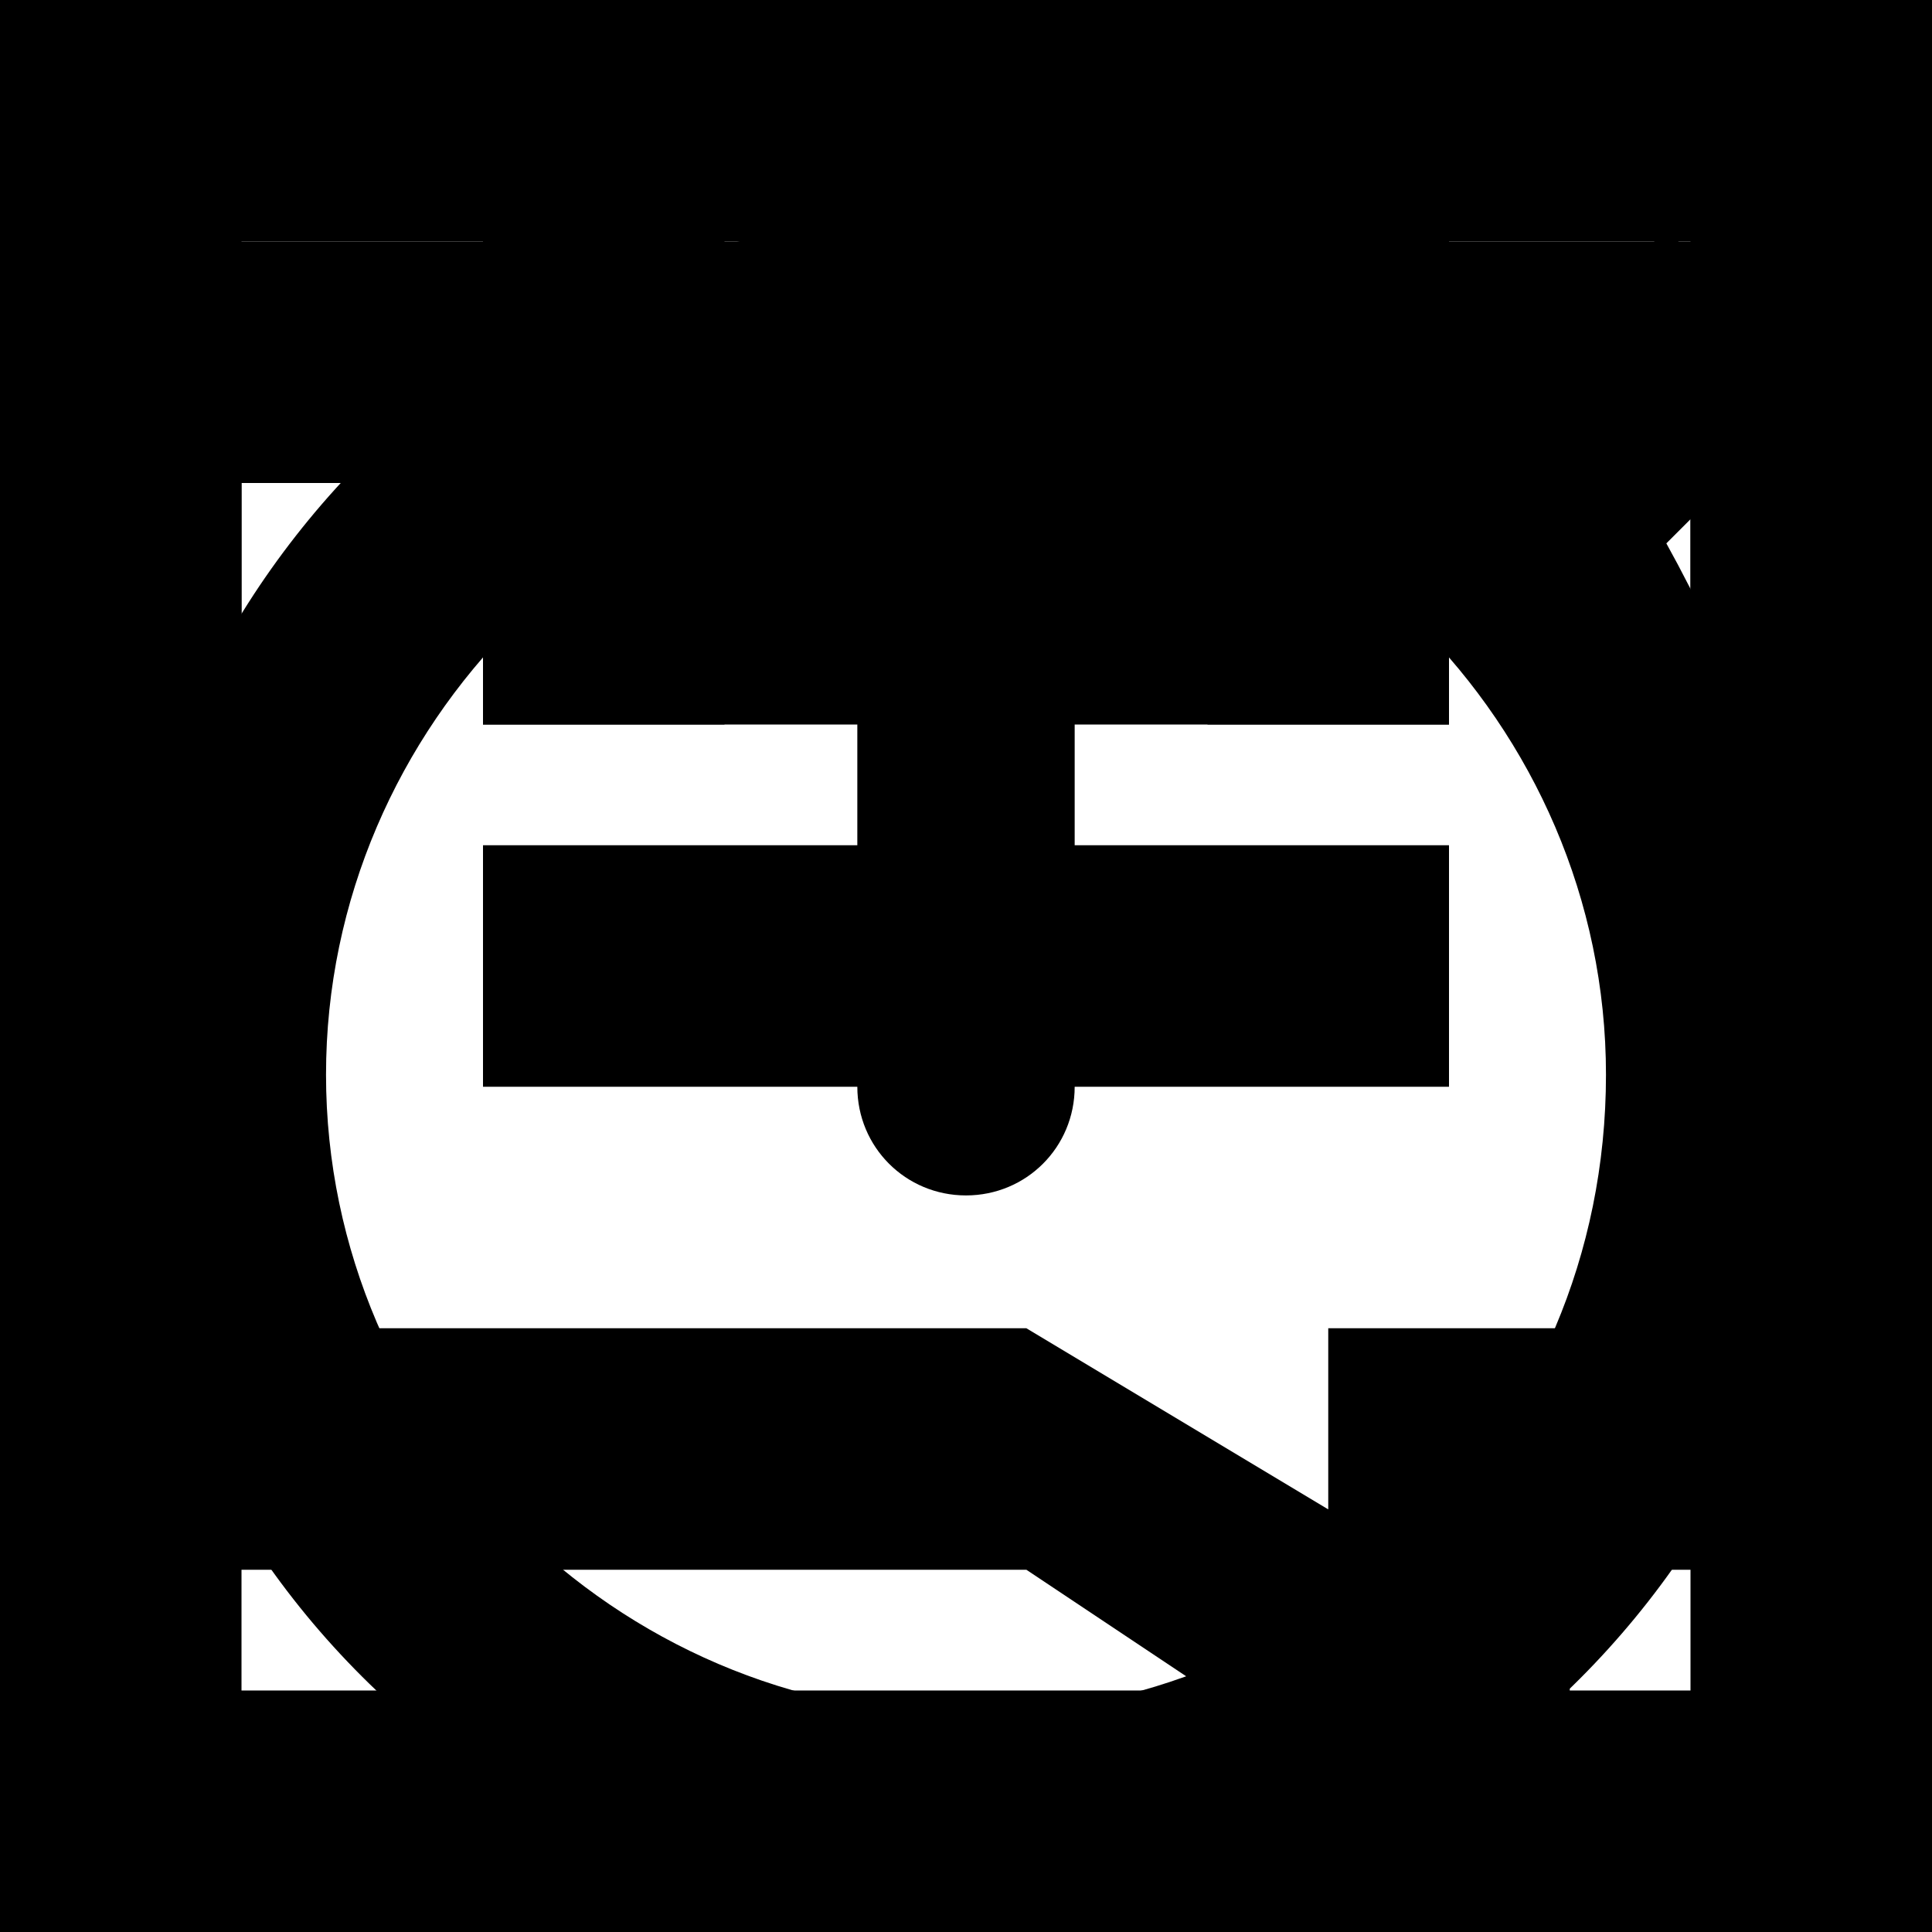
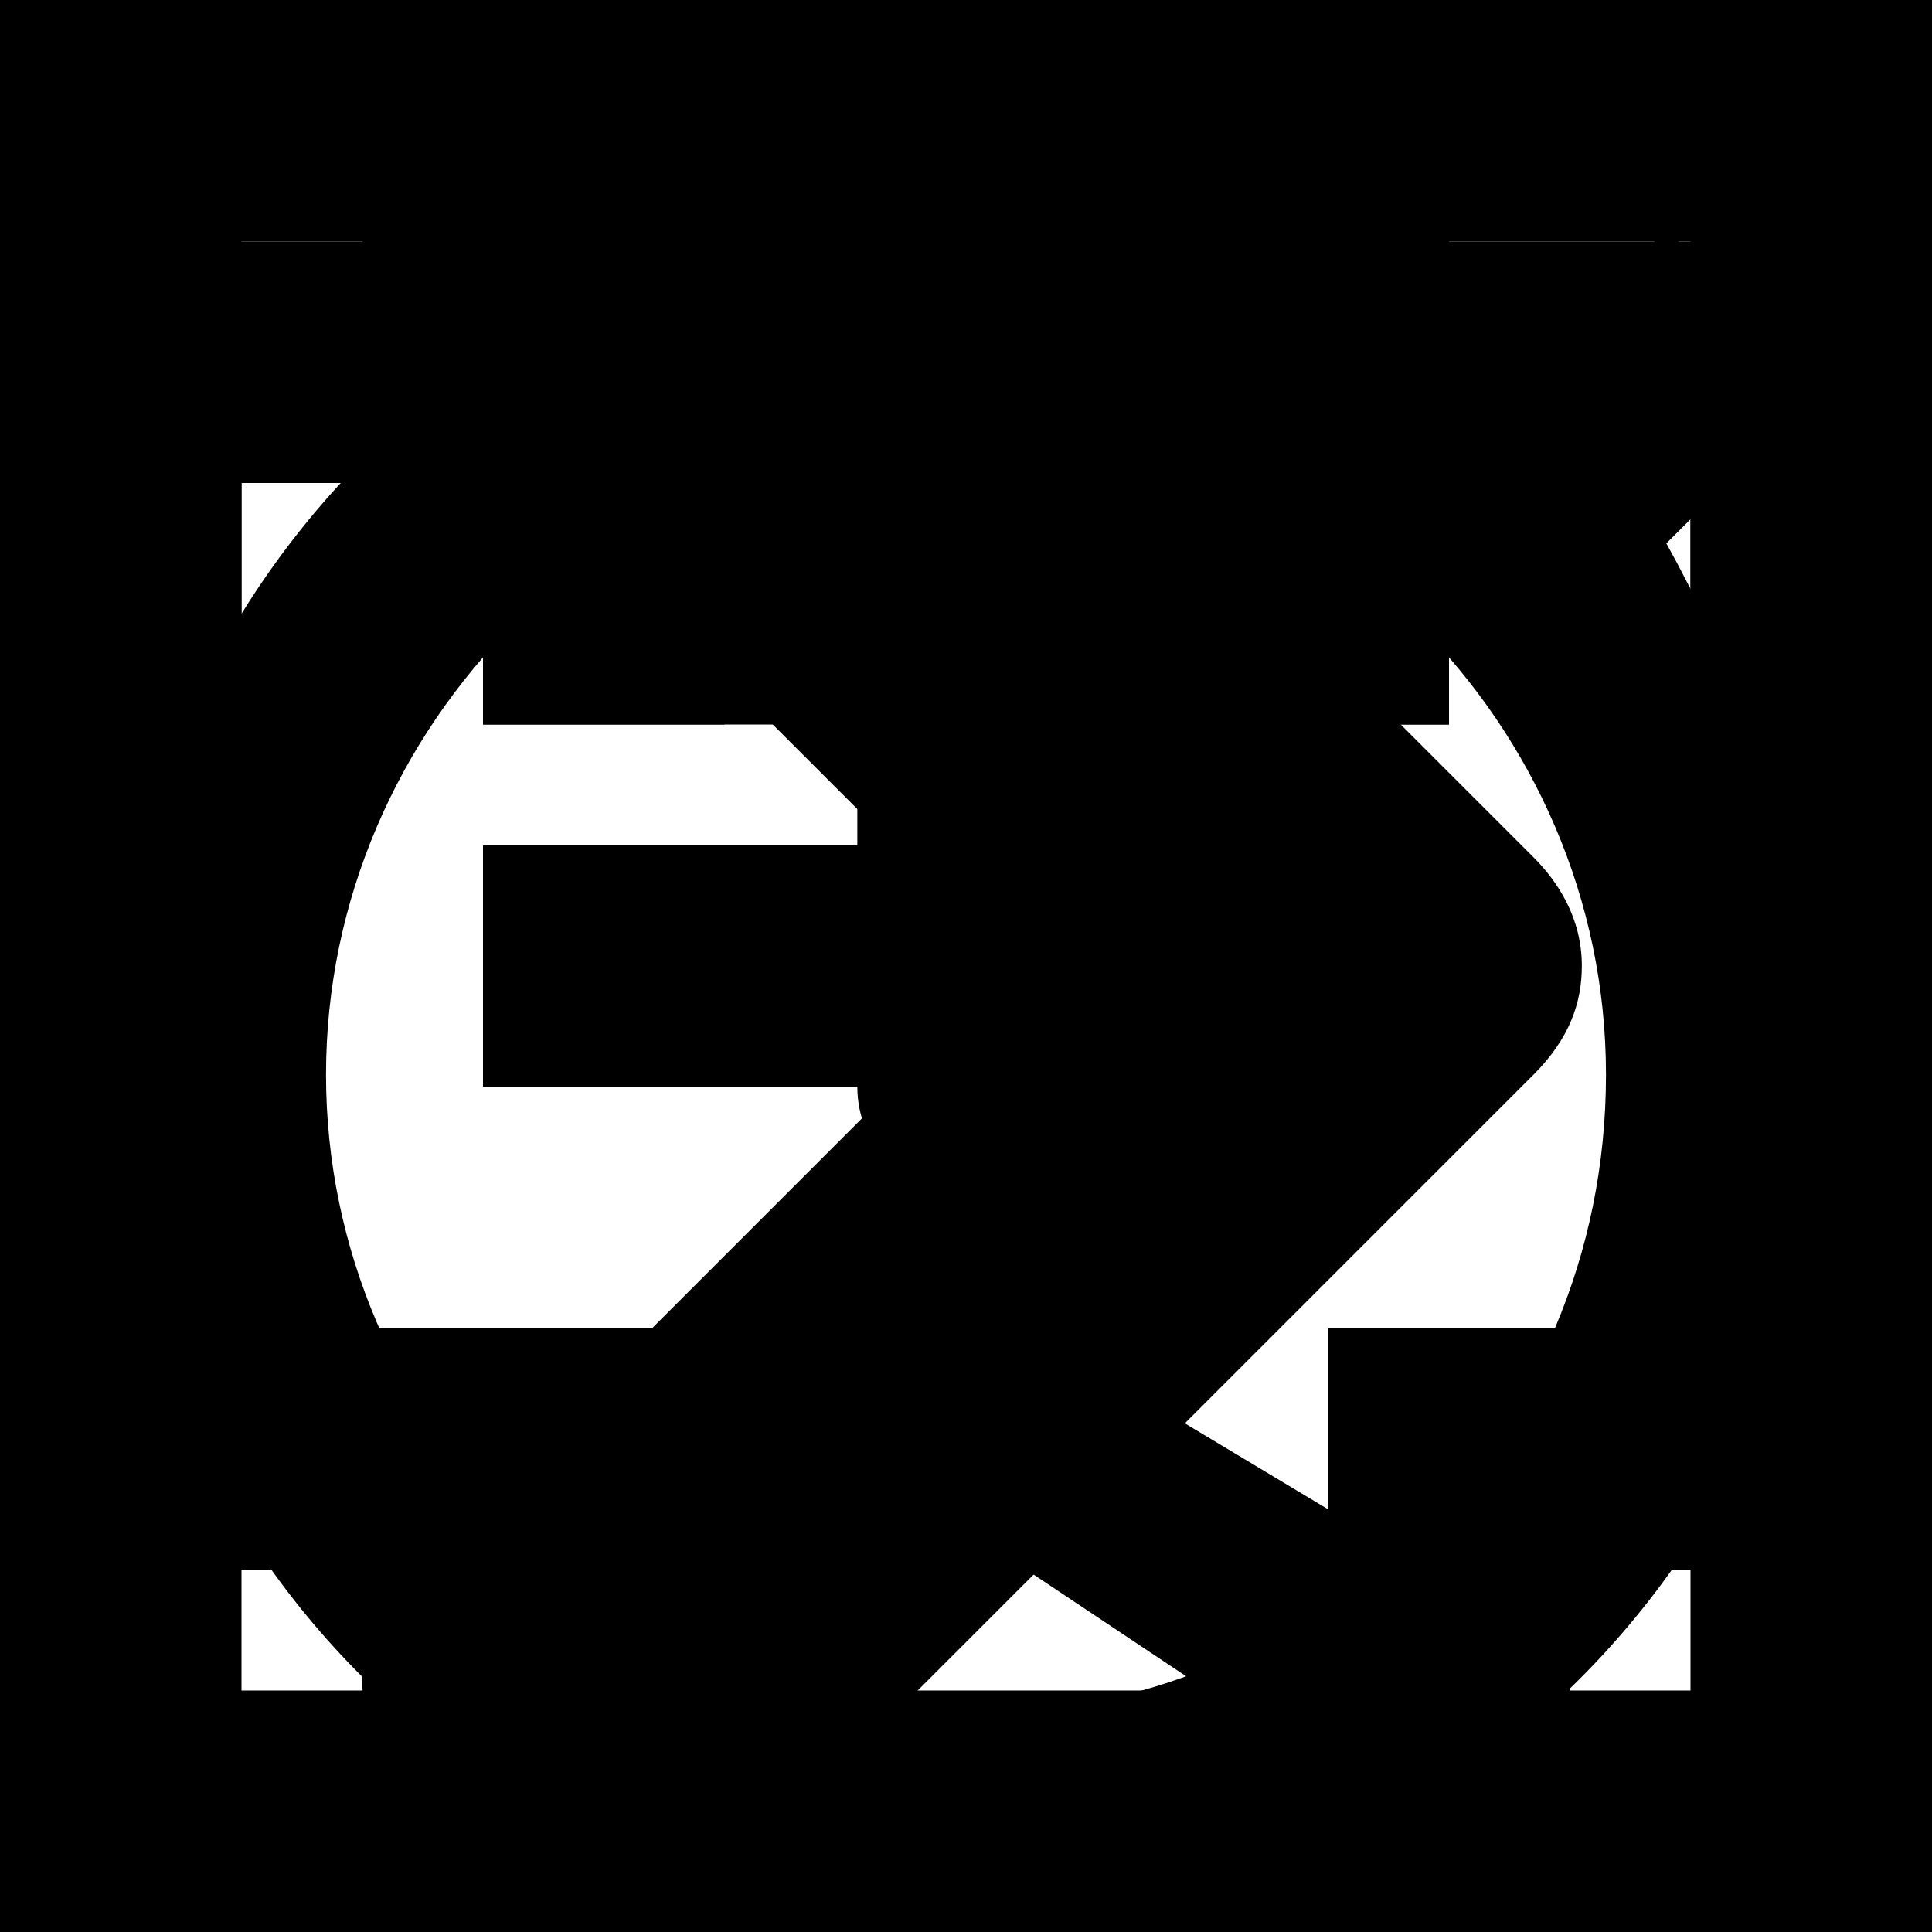
<svg xmlns="http://www.w3.org/2000/svg">
  <svg version="1.1" id="calendar" x="0px" y="0px" viewBox="0 0 16 16" style="enable-background:new 0 0 16 16;" xml:space="preserve">
    <path d="M12,2V0h-2v2H6V0H4v2H0v14h16V2H12z M14,14H2V4h2v2h2V4h4v2h2V4h2V14z" />
  </svg>
  <svg version="1.1" id="comments" x="0px" y="0px" viewBox="0 0 16 16" style="enable-background:new 0 0 16 16;" xml:space="preserve">
    <g>
      <path d="M5,9h7V7H4v2H5z M12,4H4v2h8V4z M16,0H0v13h8.5l4.5,3v-3h3V0z M14,11h-3v1.5L8.5,11H2V2h12V11z" />
    </g>
  </svg>
  <svg id="stopwatch" viewBox="15 309.7 16 16">
    <g>
      <path d="M23.9 315.1v3.6c0 .5-.4.9-.9.9s-.9-.4-.9-.9v-3.6h1.8z" />
      <path d="M30.1 317.7c.5 3.9-2.3 7.5-6.2 7.9-3.9.5-7.5-2.3-7.9-6.2-.5-3.9 2.3-7.5 6.2-7.9v-1.8H24v1.8c1.1.1 2.7.7 3.5 1.4l1.3-1.3 1.3 1.3-1.3 1.3c.5.9 1.2 2.5 1.3 3.5zm-1.8.9c0-2.9-2.4-5.3-5.3-5.3s-5.3 2.4-5.3 5.3 2.4 5.3 5.3 5.3 5.3-2.3 5.3-5.3z" />
    </g>
  </svg>
+   <svg id="icon-arrow-right" viewBox="50.4 -114.8 16 16">
+     <path d="M63.1-107.7l-6.7-6.7c-.2-.3-.6-.4-.9-.4-.4 0-.7.1-.9.4l-.8.8c-.3.3-.4.6-.4.9 0 .4.1.7.4.9l5 5-5 5c-.3.3-.4.6-.4.9 0 .4.1.7.4.9l.8.8c.3.3.6.4.9.4.4 0 .7-.1.9-.4l6.7-6.7c.3-.3.4-.6.4-.9 0-.4-.2-.7-.4-.9z" />
+   </svg>
</svg>
